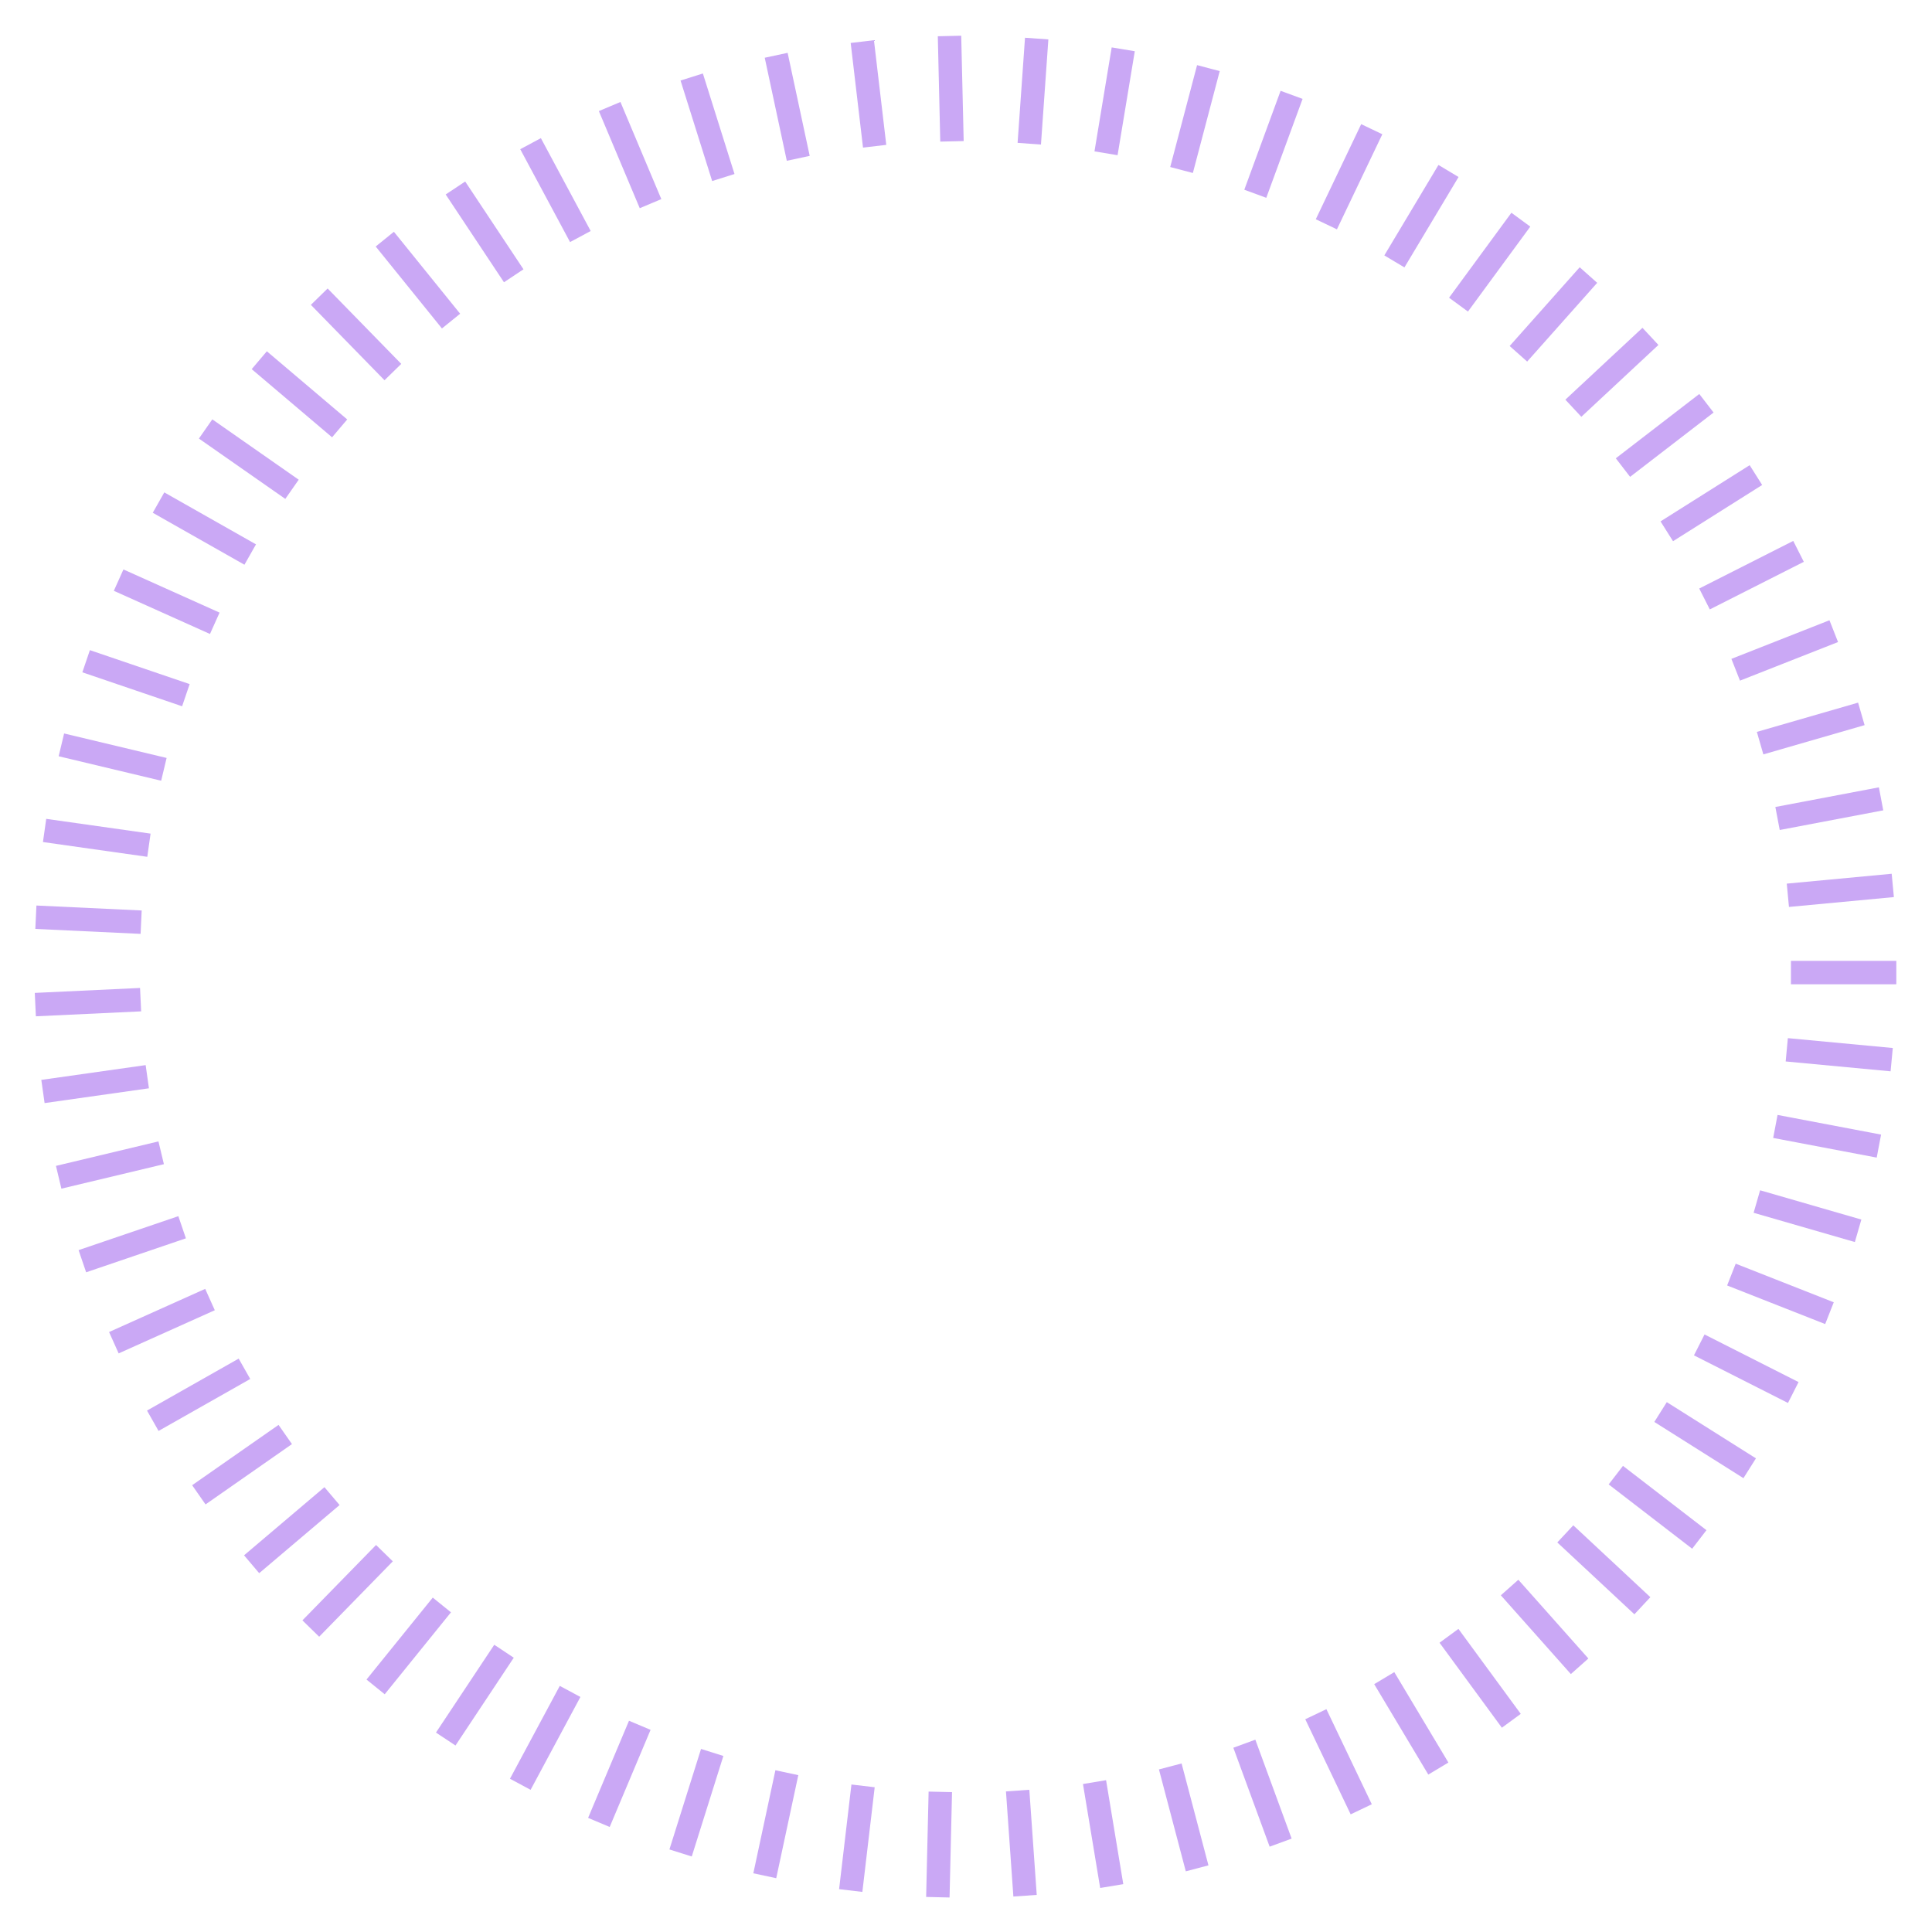
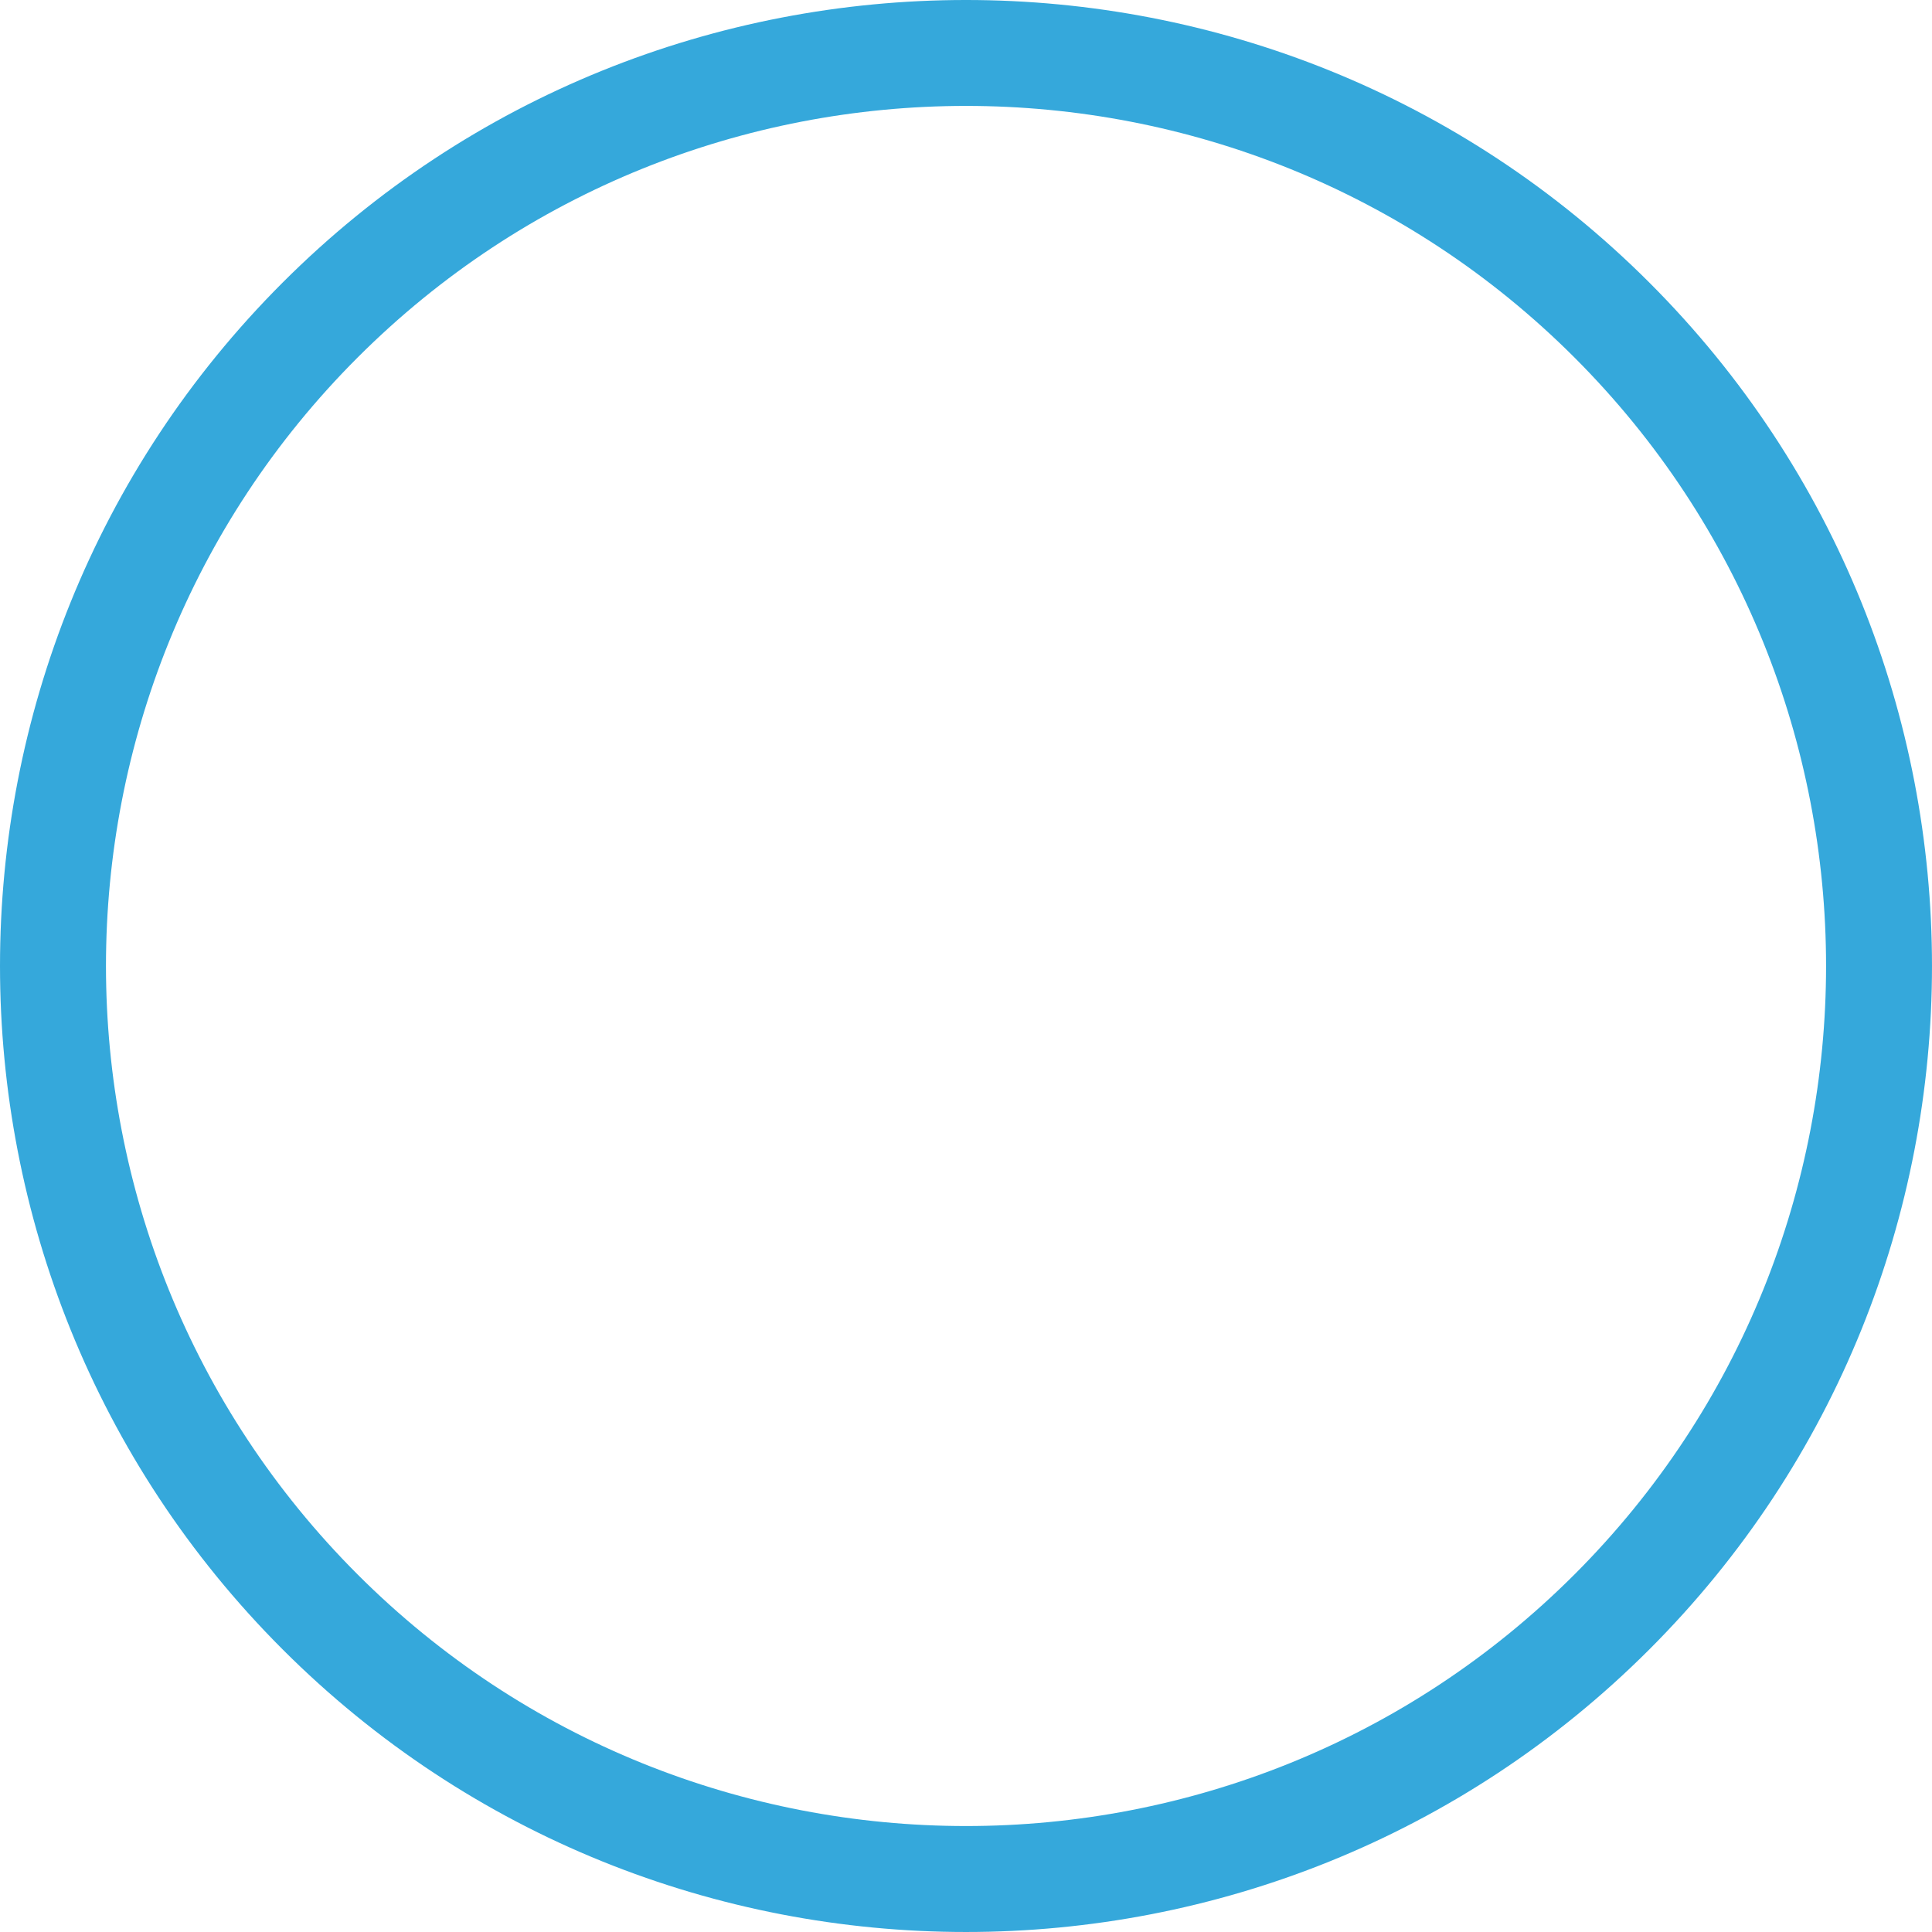
- <svg xmlns="http://www.w3.org/2000/svg" xmlns:xlink="http://www.w3.org/1999/xlink" width="165px" height="165px" viewBox="0 0 165 165">
-   <g transform="translate(82.453 82.563)">
-     <g id="t32">
-       <g id="t16">
-         <g id="t8">
-           <g id="t4">
-             <g id="t3">
-               <rect fill="#CAA8F5" x="70.5" y="-0.502" width="9" height="2.0" id="t" />
-               <use xlink:href="#t" transform="rotate(5.37)" />
-               <use xlink:href="#t" transform="rotate(10.75)" />
-             </g>
-             <use xlink:href="#t" transform="rotate(16.12)" />
-           </g>
-           <use xlink:href="#t4" transform="rotate(21.49)" />
-         </g>
-         <use xlink:href="#t8" transform="rotate(42.99)" />
-       </g>
-       <use xlink:href="#t16" transform="rotate(85.97)" />
-     </g>
-     <use xlink:href="#t32" transform="rotate(171.94)" />
-     <use xlink:href="#t3" transform="rotate(343.88)" />
+ <svg xmlns="http://www.w3.org/2000/svg" fill="#35a8db" version="1.1" id="Capa_1" width="150px" height="150px" viewBox="0 0 471.612 471.612" xml:space="preserve">
+   <g>
+     <path d="M68.987,402.624c91.98,91.983,241.652,91.983,333.636,0c91.983-91.977,91.983-241.658,0-333.639s-241.655-91.98-333.636,0   S-22.993,310.642,68.987,402.624z M87.29,87.276c81.899-81.896,215.152-81.896,297.052,0c81.882,81.894,81.882,215.154,0,297.055   c-81.899,81.887-215.164,81.887-297.052,0C5.394,302.431,5.394,169.17,87.29,87.276z" />
  </g>
</svg>
